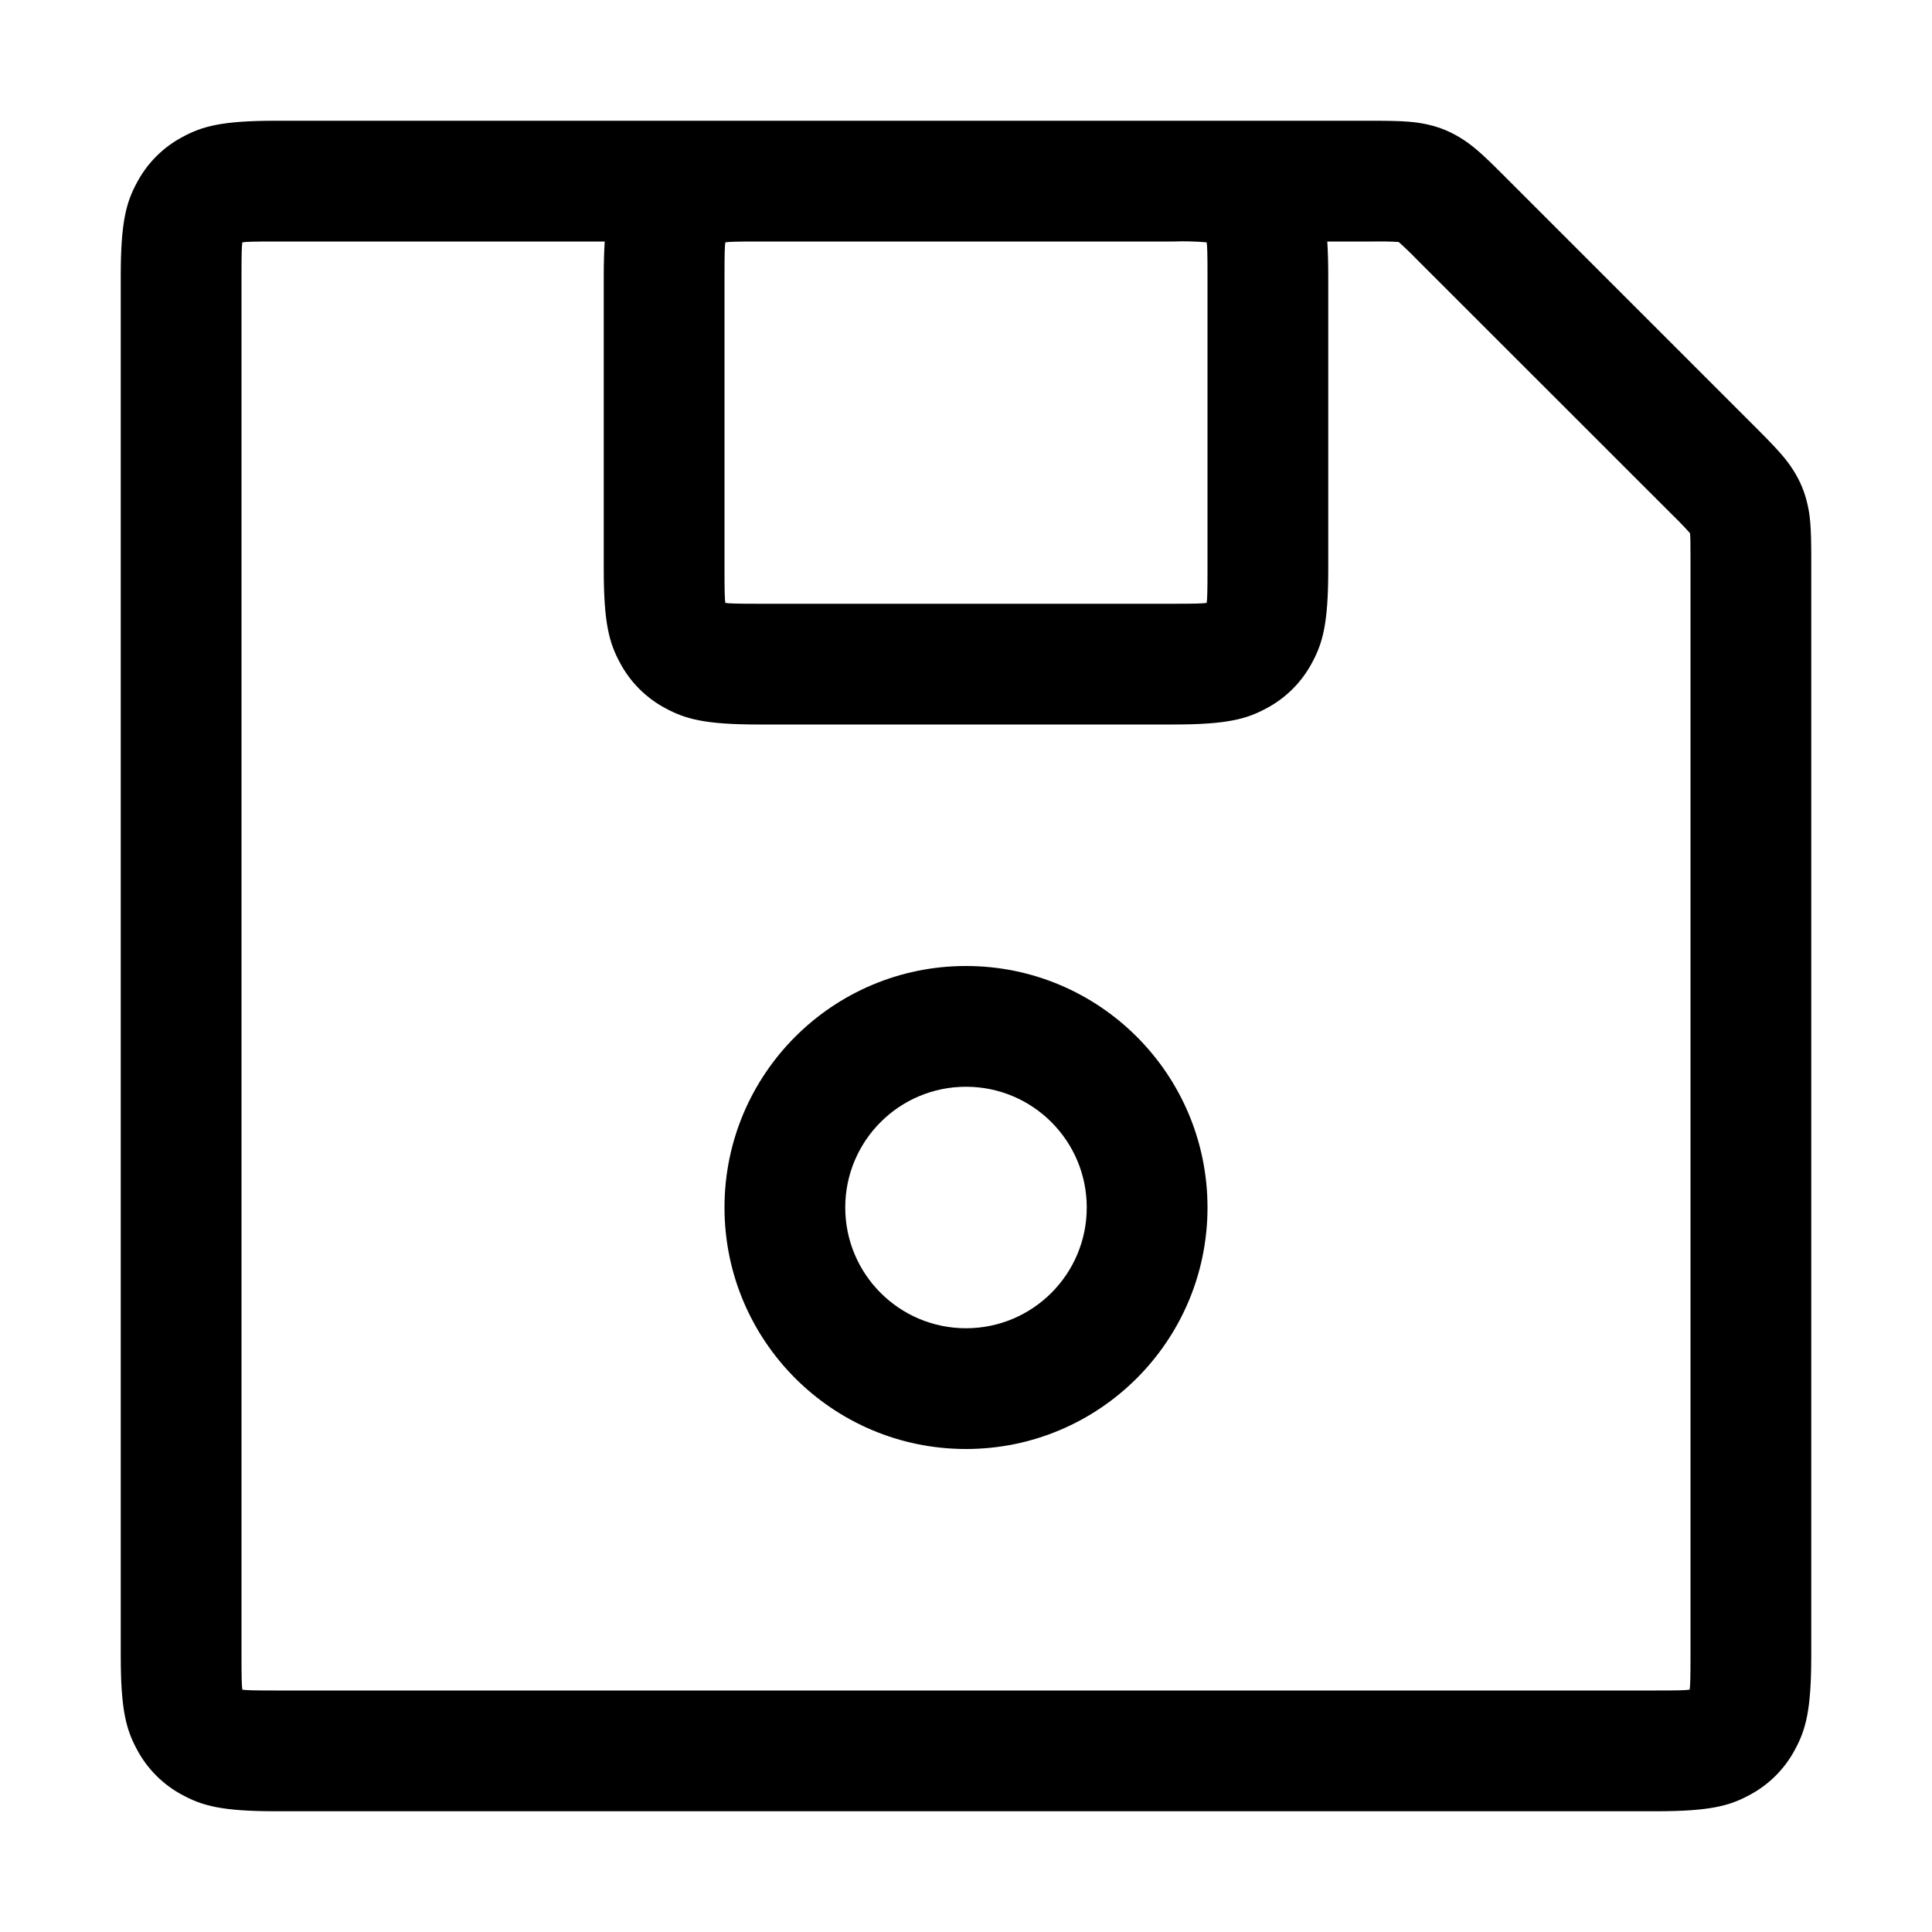
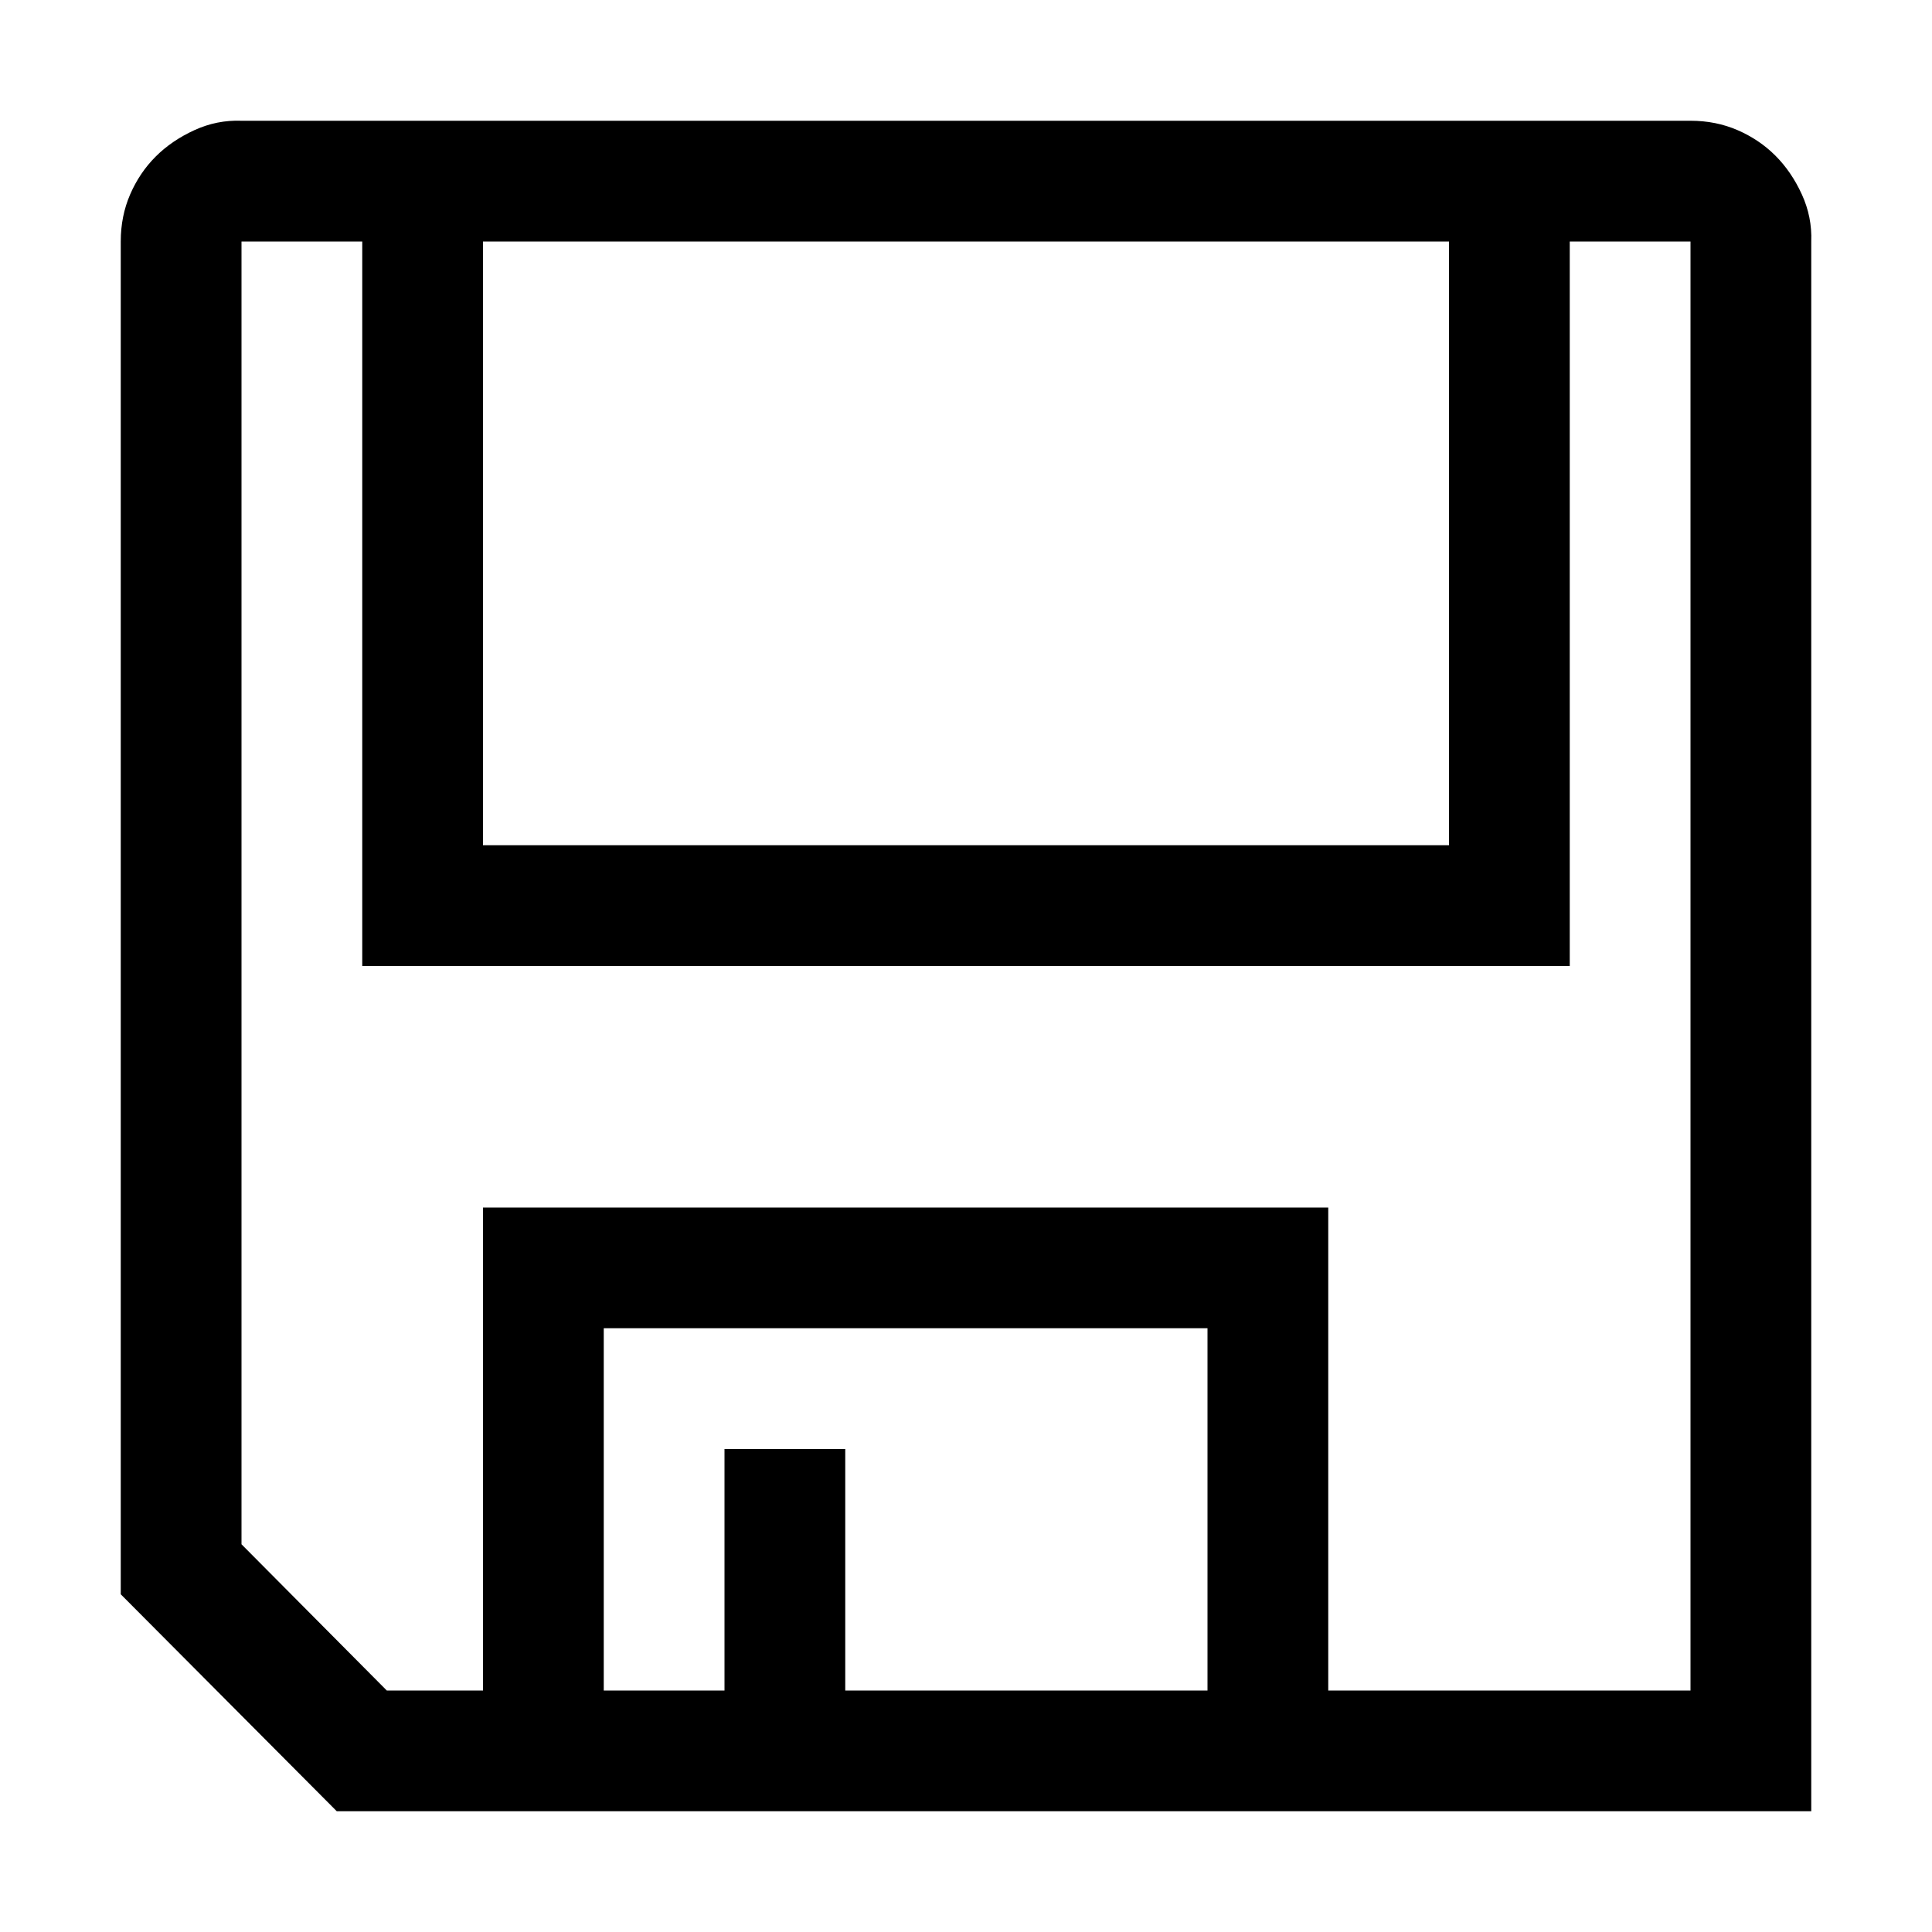
- <svg xmlns="http://www.w3.org/2000/svg" width="512" height="512" viewBox="0 0 16 16">
-   <path fill="#000000" d="M5.008 2H2.282c-.181 0-.245.002-.275.007c-.005.03-.007.094-.007.275v11.436c0 .181.002.245.007.275c.03.005.094.007.275.007h11.436c.181 0 .245-.002.275-.007c.005-.03.007-.094.007-.275V4.62c0-.13-.001-.18-.004-.204a2.654 2.654 0 0 0-.141-.147L11.73 2.145a2.654 2.654 0 0 0-.147-.141A2.654 2.654 0 0 0 11.38 2h-.388c.005.08.008.172.008.282v2.436c0 .446-.046.607-.134.77a.909.909 0 0 1-.378.378c-.163.088-.324.134-.77.134H6.282c-.446 0-.607-.046-.77-.134a.909.909 0 0 1-.378-.378C5.046 5.325 5 5.164 5 4.718V2.282c0-.11.003-.202.008-.282M2.282 1h9.098c.259 0 .348.01.447.032a.87.87 0 0 1 .273.113c.086.054.156.11.338.293l2.124 2.124c.182.182.239.252.293.338a.87.87 0 0 1 .113.273c.023.1.032.188.032.447v9.098c0 .446-.046.607-.134.77a.909.909 0 0 1-.378.378c-.163.088-.324.134-.77.134H2.282c-.446 0-.607-.046-.77-.134a.909.909 0 0 1-.378-.378c-.088-.163-.134-.324-.134-.77V2.282c0-.446.046-.607.134-.77a.909.909 0 0 1 .378-.378c.163-.088.324-.134.77-.134M6 2.282v2.436c0 .181.002.245.007.275c.03.005.094.007.275.007h3.436c.181 0 .245-.002.275-.007c.005-.03.007-.094.007-.275V2.282c0-.181-.002-.245-.007-.275A2.248 2.248 0 0 0 9.718 2H6.282c-.181 0-.245.002-.275.007c-.005.03-.007.094-.007.275M8 12a2 2 0 1 1 0-4a2 2 0 0 1 0 4m0-1a1 1 0 1 0 0-2a1 1 0 0 0 0 2" />
+ <svg xmlns="http://www.w3.org/2000/svg" width="512" height="512" viewBox="0 0 2048 2048">
+   <path fill="#000000" d="M1792 128q27 0 50 10t40 27t28 41t10 50v1664H357l-229-230V256q0-27 10-50t27-40t41-28t50-10h1536zM512 896h1024V256H512v640zm768 512H640v384h128v-256h128v256h384v-384zm512-1152h-128v768H384V256H256v1381l154 155h102v-512h896v512h384V256z" />
</svg>
